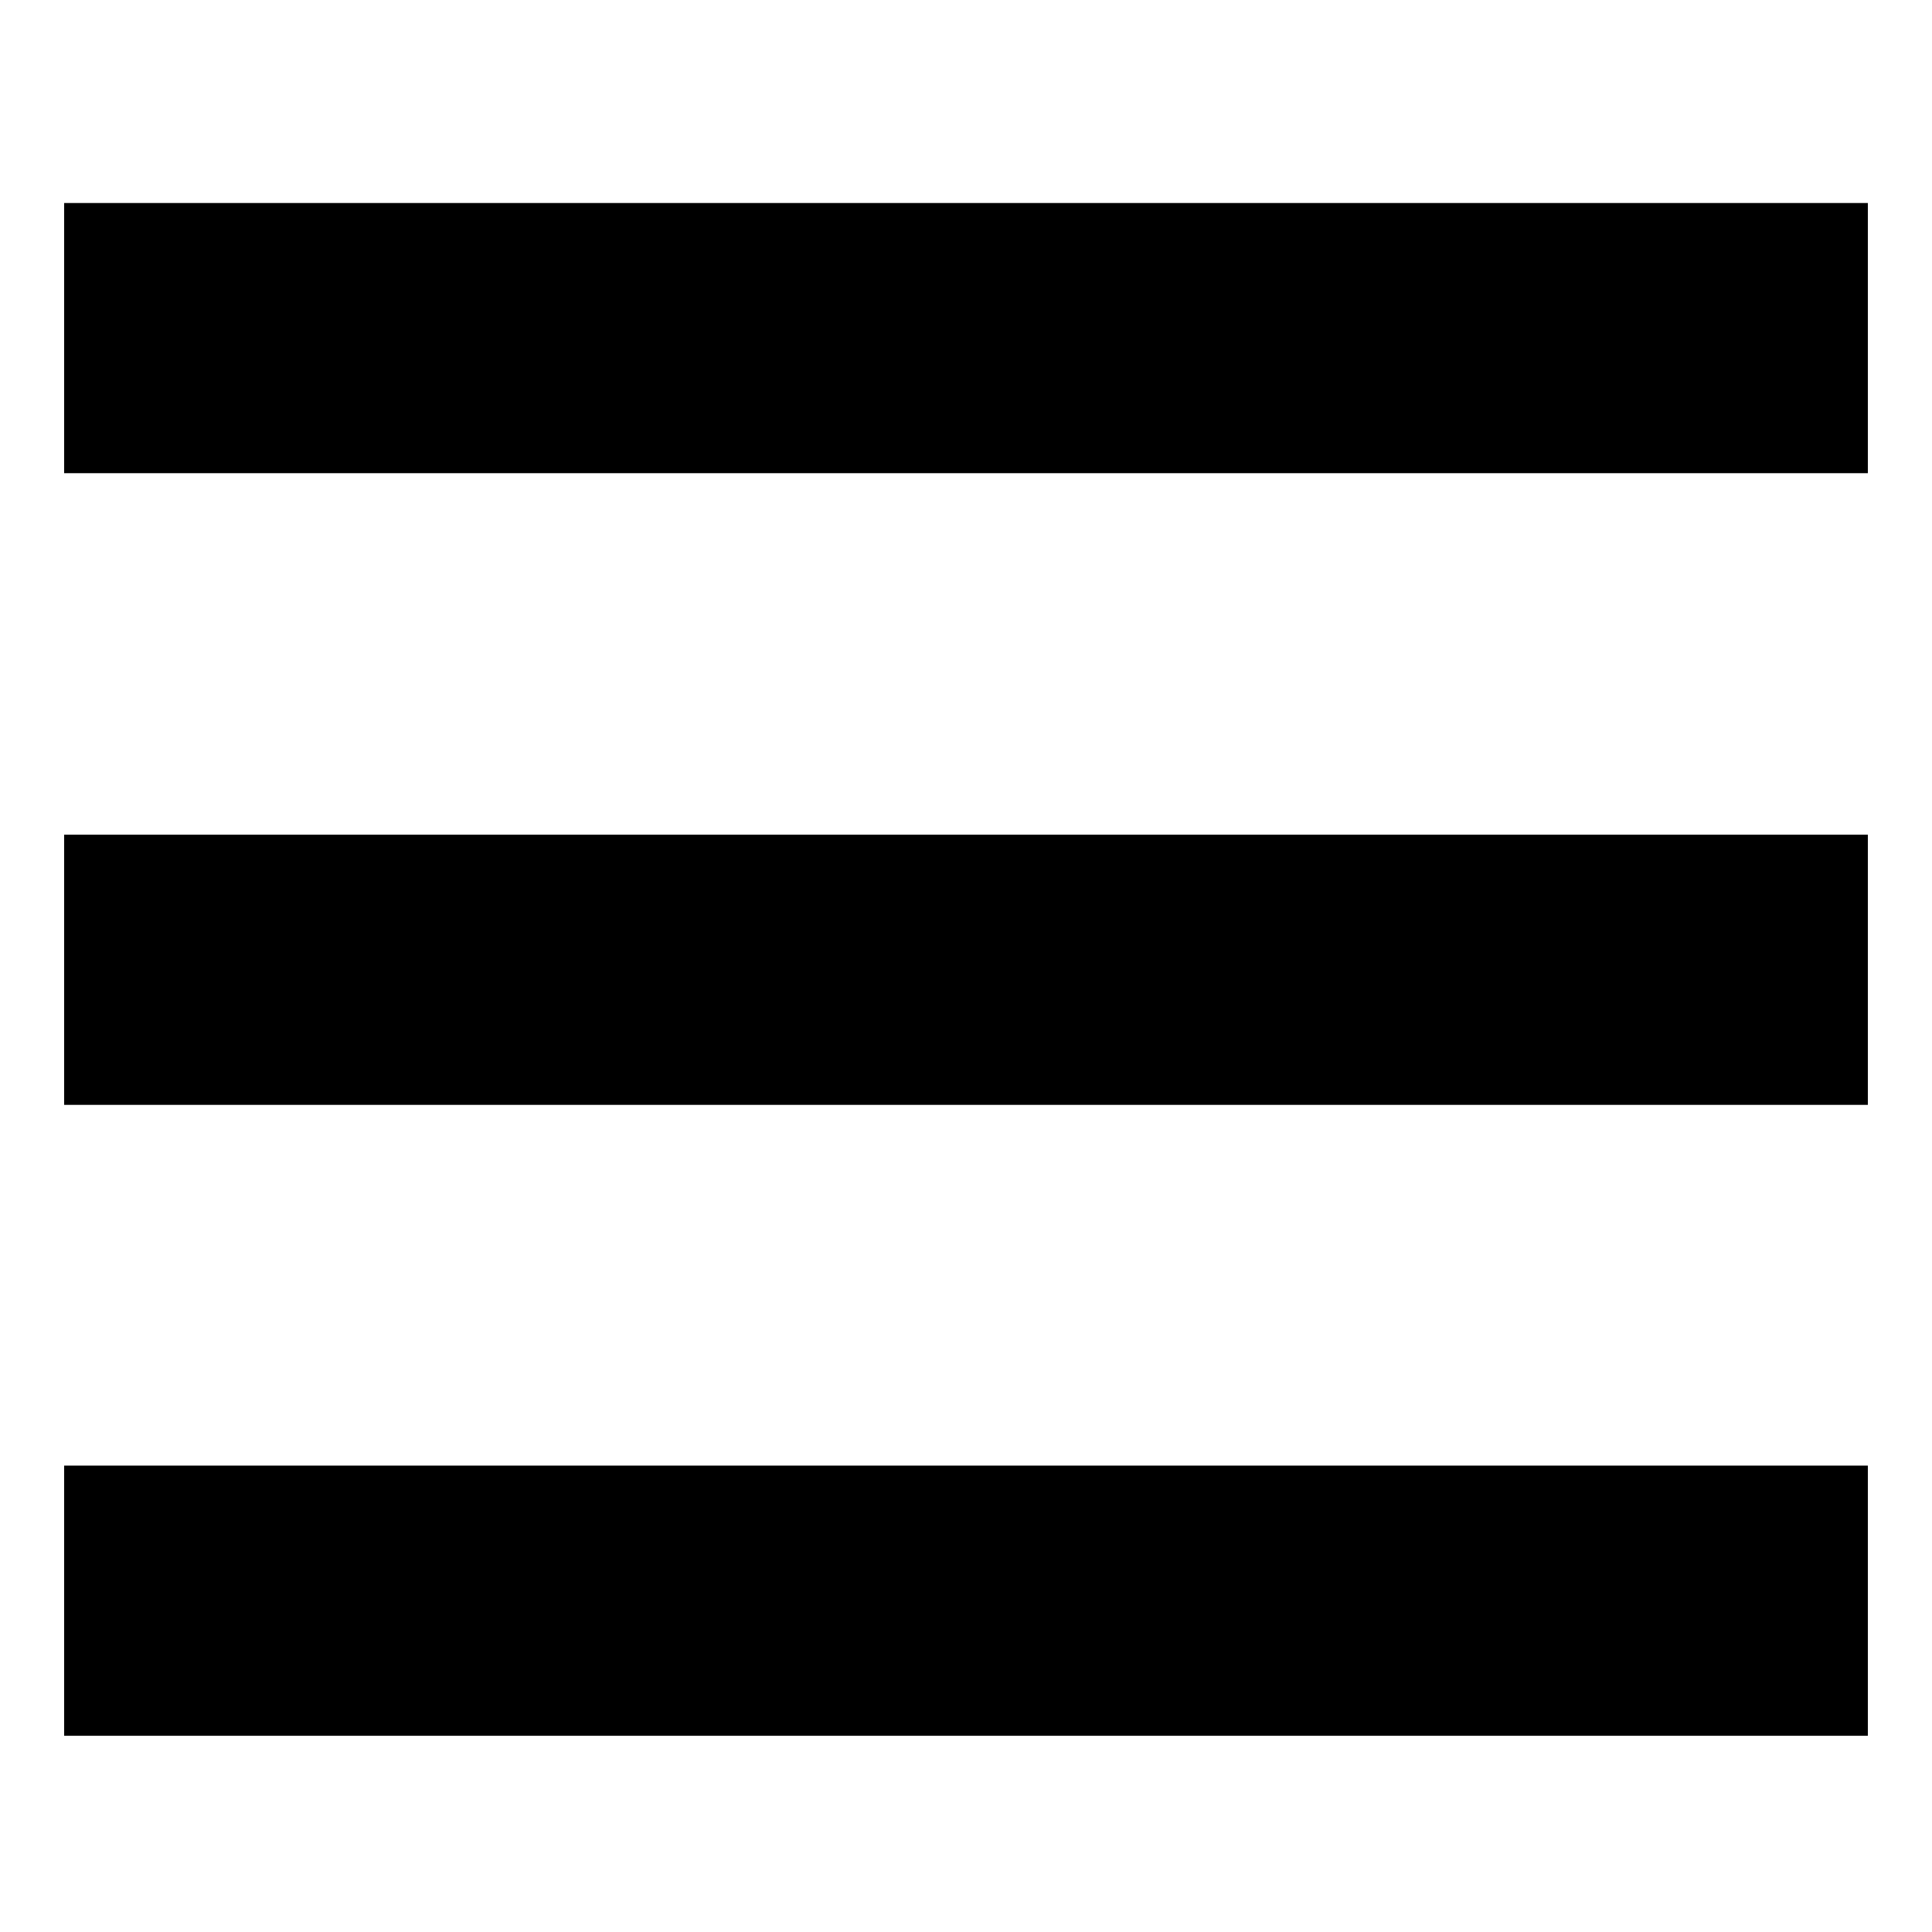
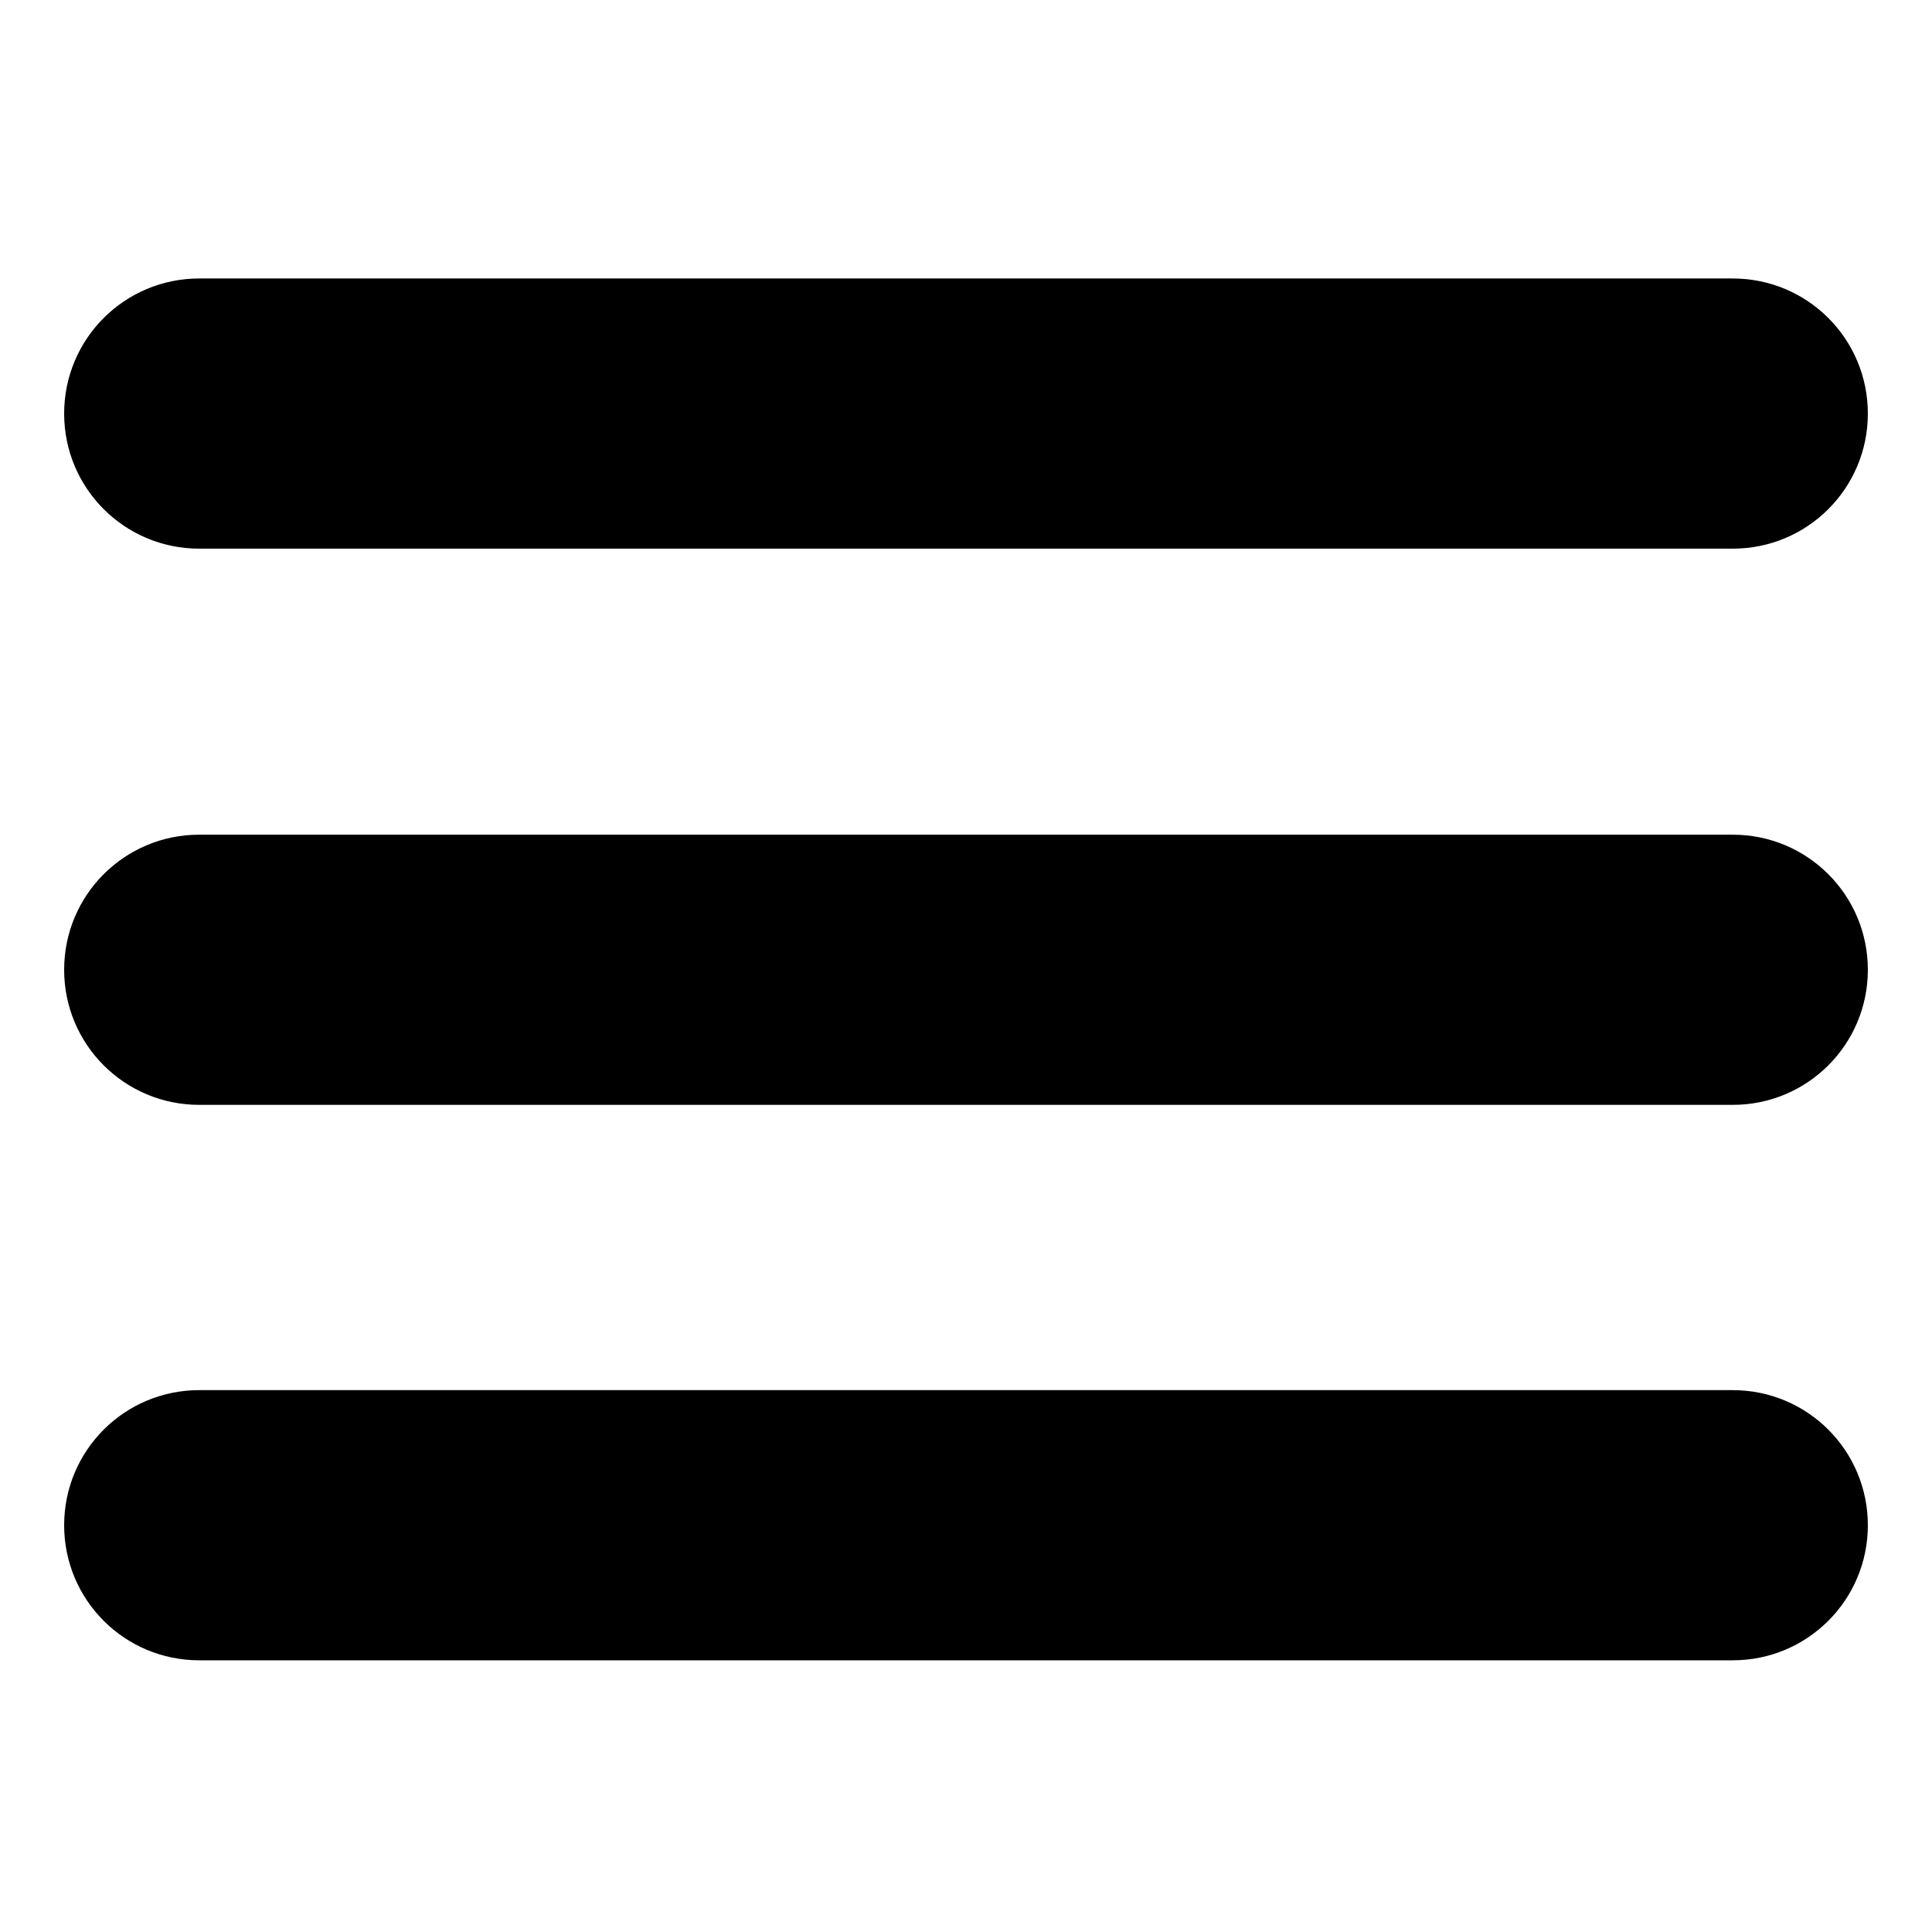
- <svg xmlns="http://www.w3.org/2000/svg" viewBox="0 0 256 256" enable-background="new 0 0 256 256">
-   <g>
-     <path d="M8.5 26.9h239v35.8h-239zM8.5 110.6h239v35.8h-239zM8.5 194.2h239v35.8h-239z" />
-   </g>
+ <svg xmlns="http://www.w3.org/2000/svg" version="1.1" id="Layer_1" x="0px" y="0px" viewBox="0 0 256 256" style="enable-background:new 0 0 256 256;" xml:space="preserve">
+   <path d="M26.4,36.9h203.2c9.9,0,17.9,8,17.9,17.9v0c0,9.9-8,17.9-17.9,17.9H26.4c-9.9,0-17.9-8-17.9-17.9v0  C8.5,44.9,16.5,36.9,26.4,36.9z M26.4,110.6h203.2c9.9,0,17.9,8,17.9,17.9v0c0,9.9-8,17.9-17.9,17.9H26.4c-9.9,0-17.9-8-17.9-17.9v0  C8.5,118.6,16.5,110.6,26.4,110.6z M26.4,184.2h203.2c9.9,0,17.9,8,17.9,17.9v0c0,9.9-8,17.9-17.9,17.9H26.4  c-9.9,0-17.9-8-17.9-17.9v0C8.5,192.2,16.5,184.2,26.4,184.2z" />
</svg>
